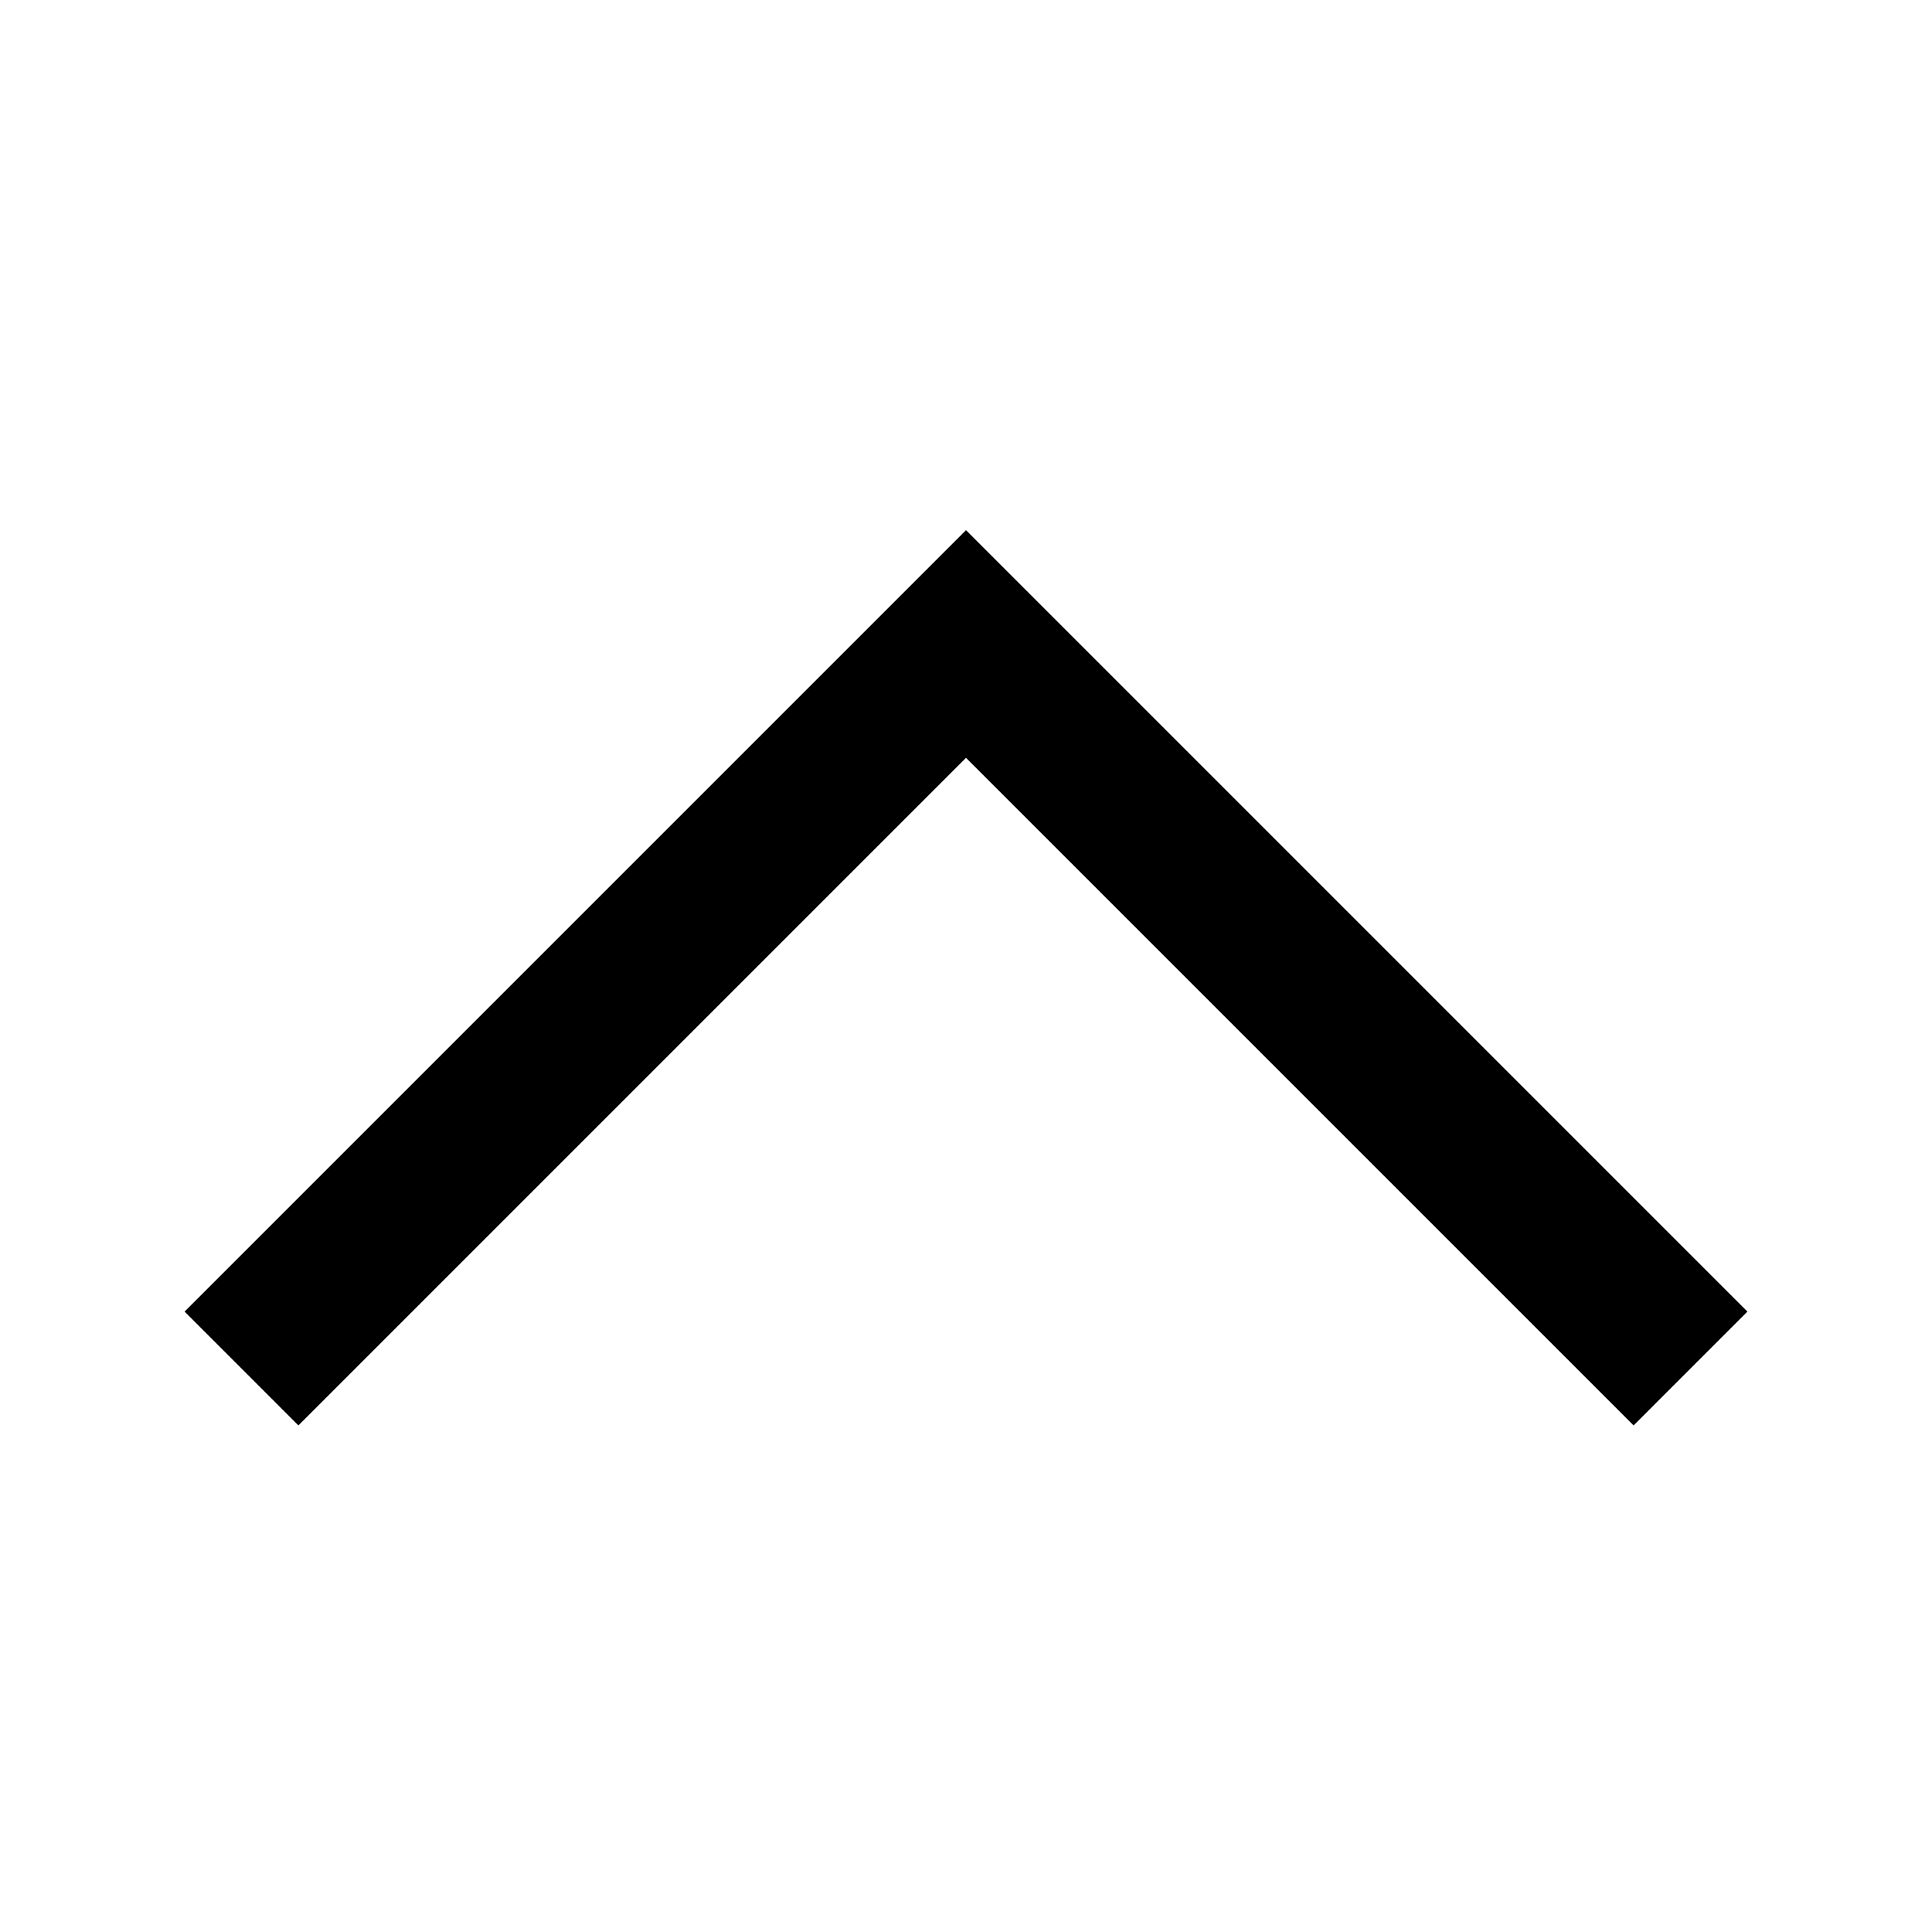
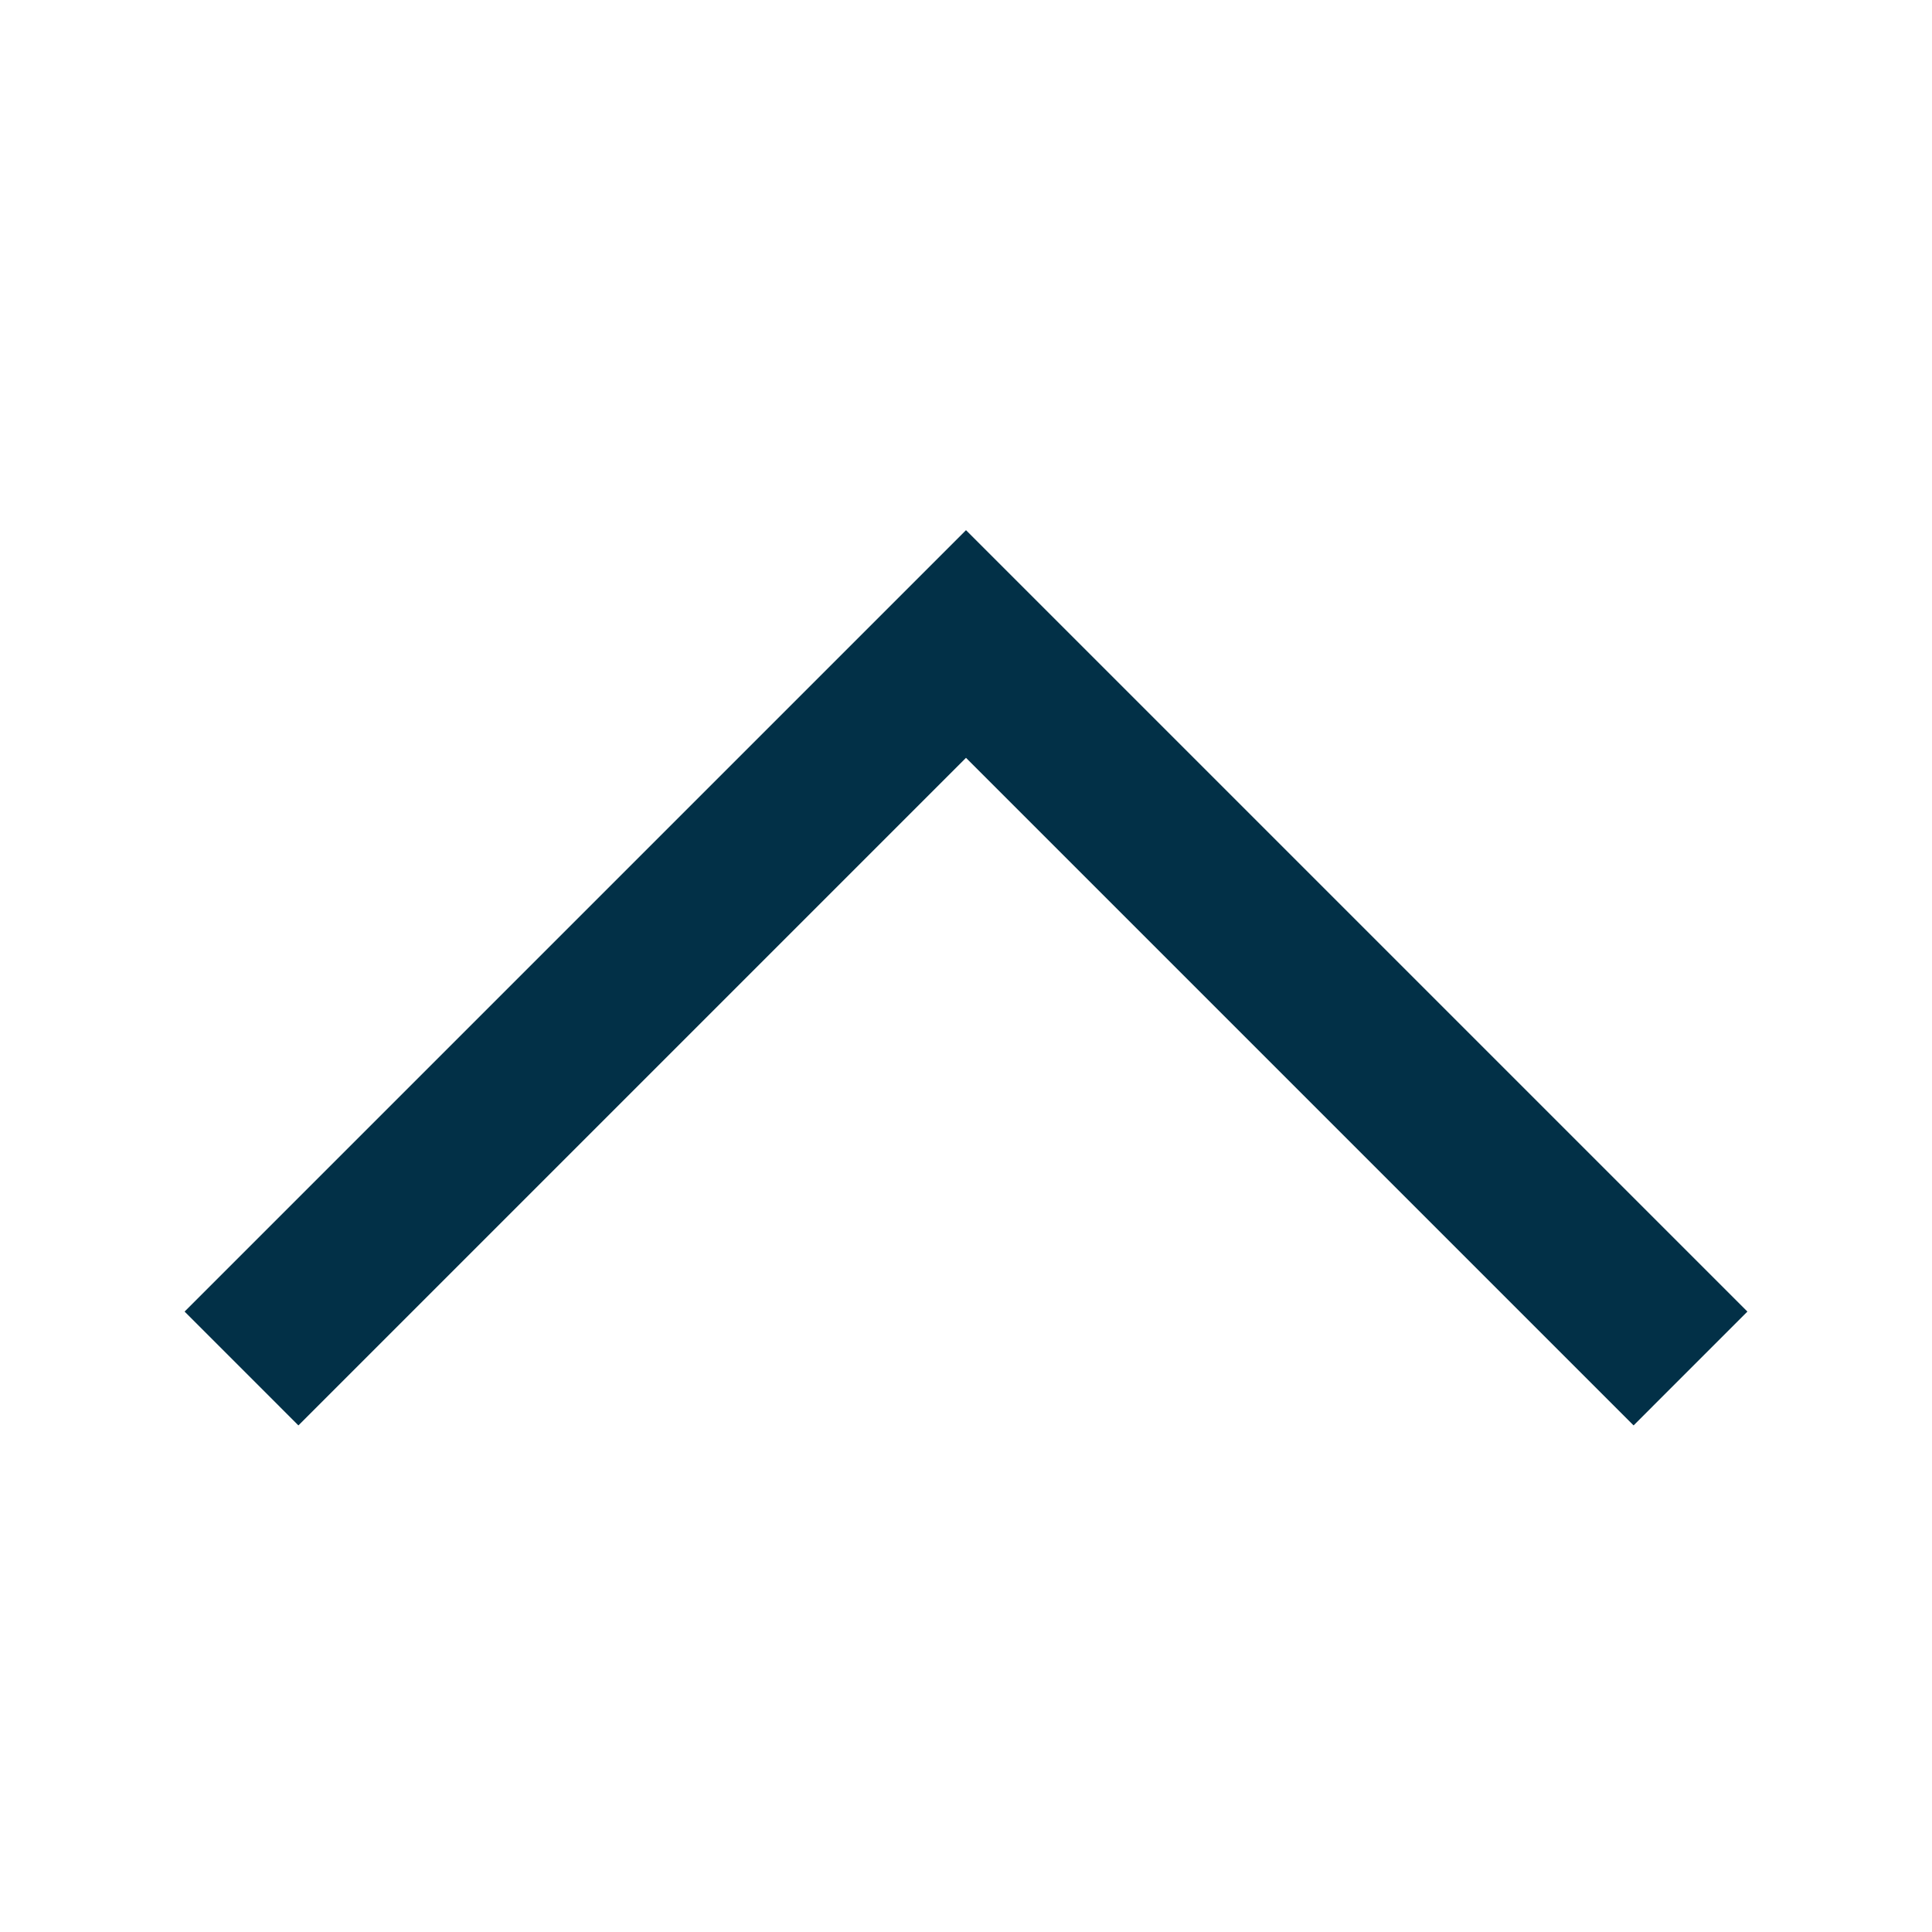
<svg xmlns="http://www.w3.org/2000/svg" viewBox="0 0 24 24" fill="none">
-   <path fill-rule="evenodd" clip-rule="evenodd" d="M12 6.586L21.707 16.293L20.293 17.707L12 9.414L3.707 17.707L2.293 16.293L12 6.586Z" fill="black" />
+   <path fill-rule="evenodd" clip-rule="evenodd" d="M12 6.586L21.707 16.293L20.293 17.707L12 9.414L3.707 17.707L2.293 16.293L12 6.586Z" fill="#023047" />
</svg>
